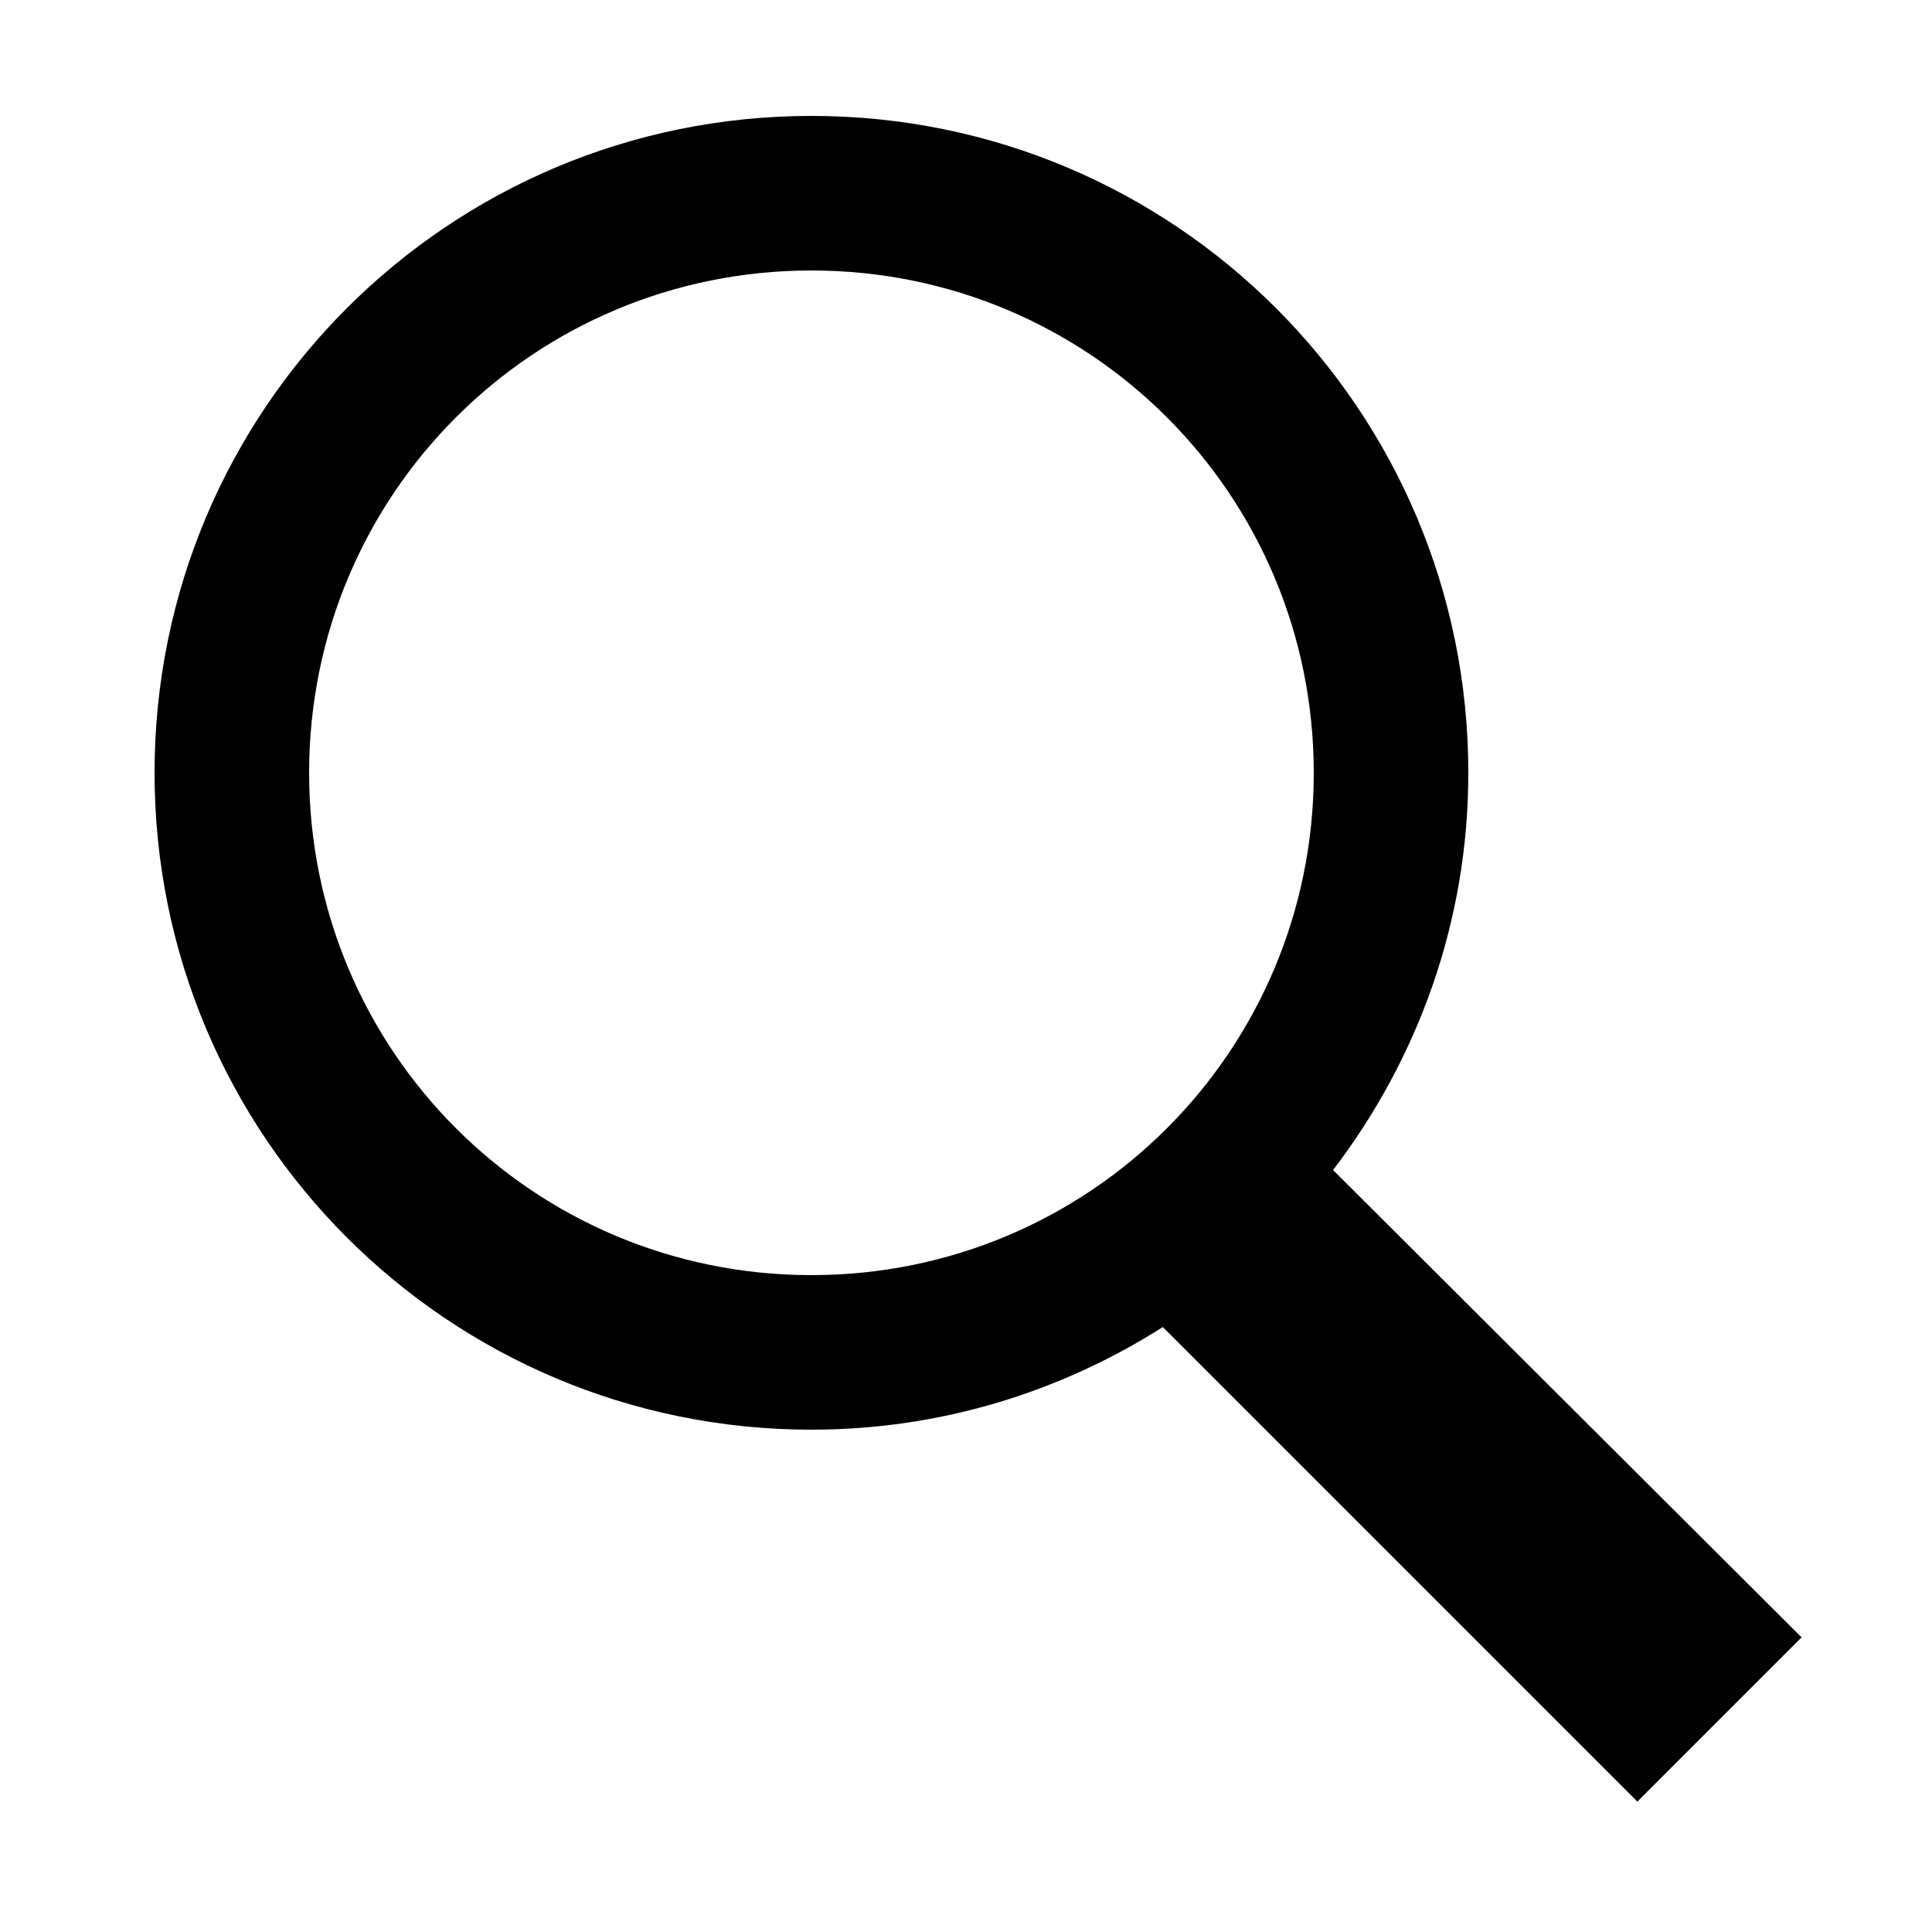
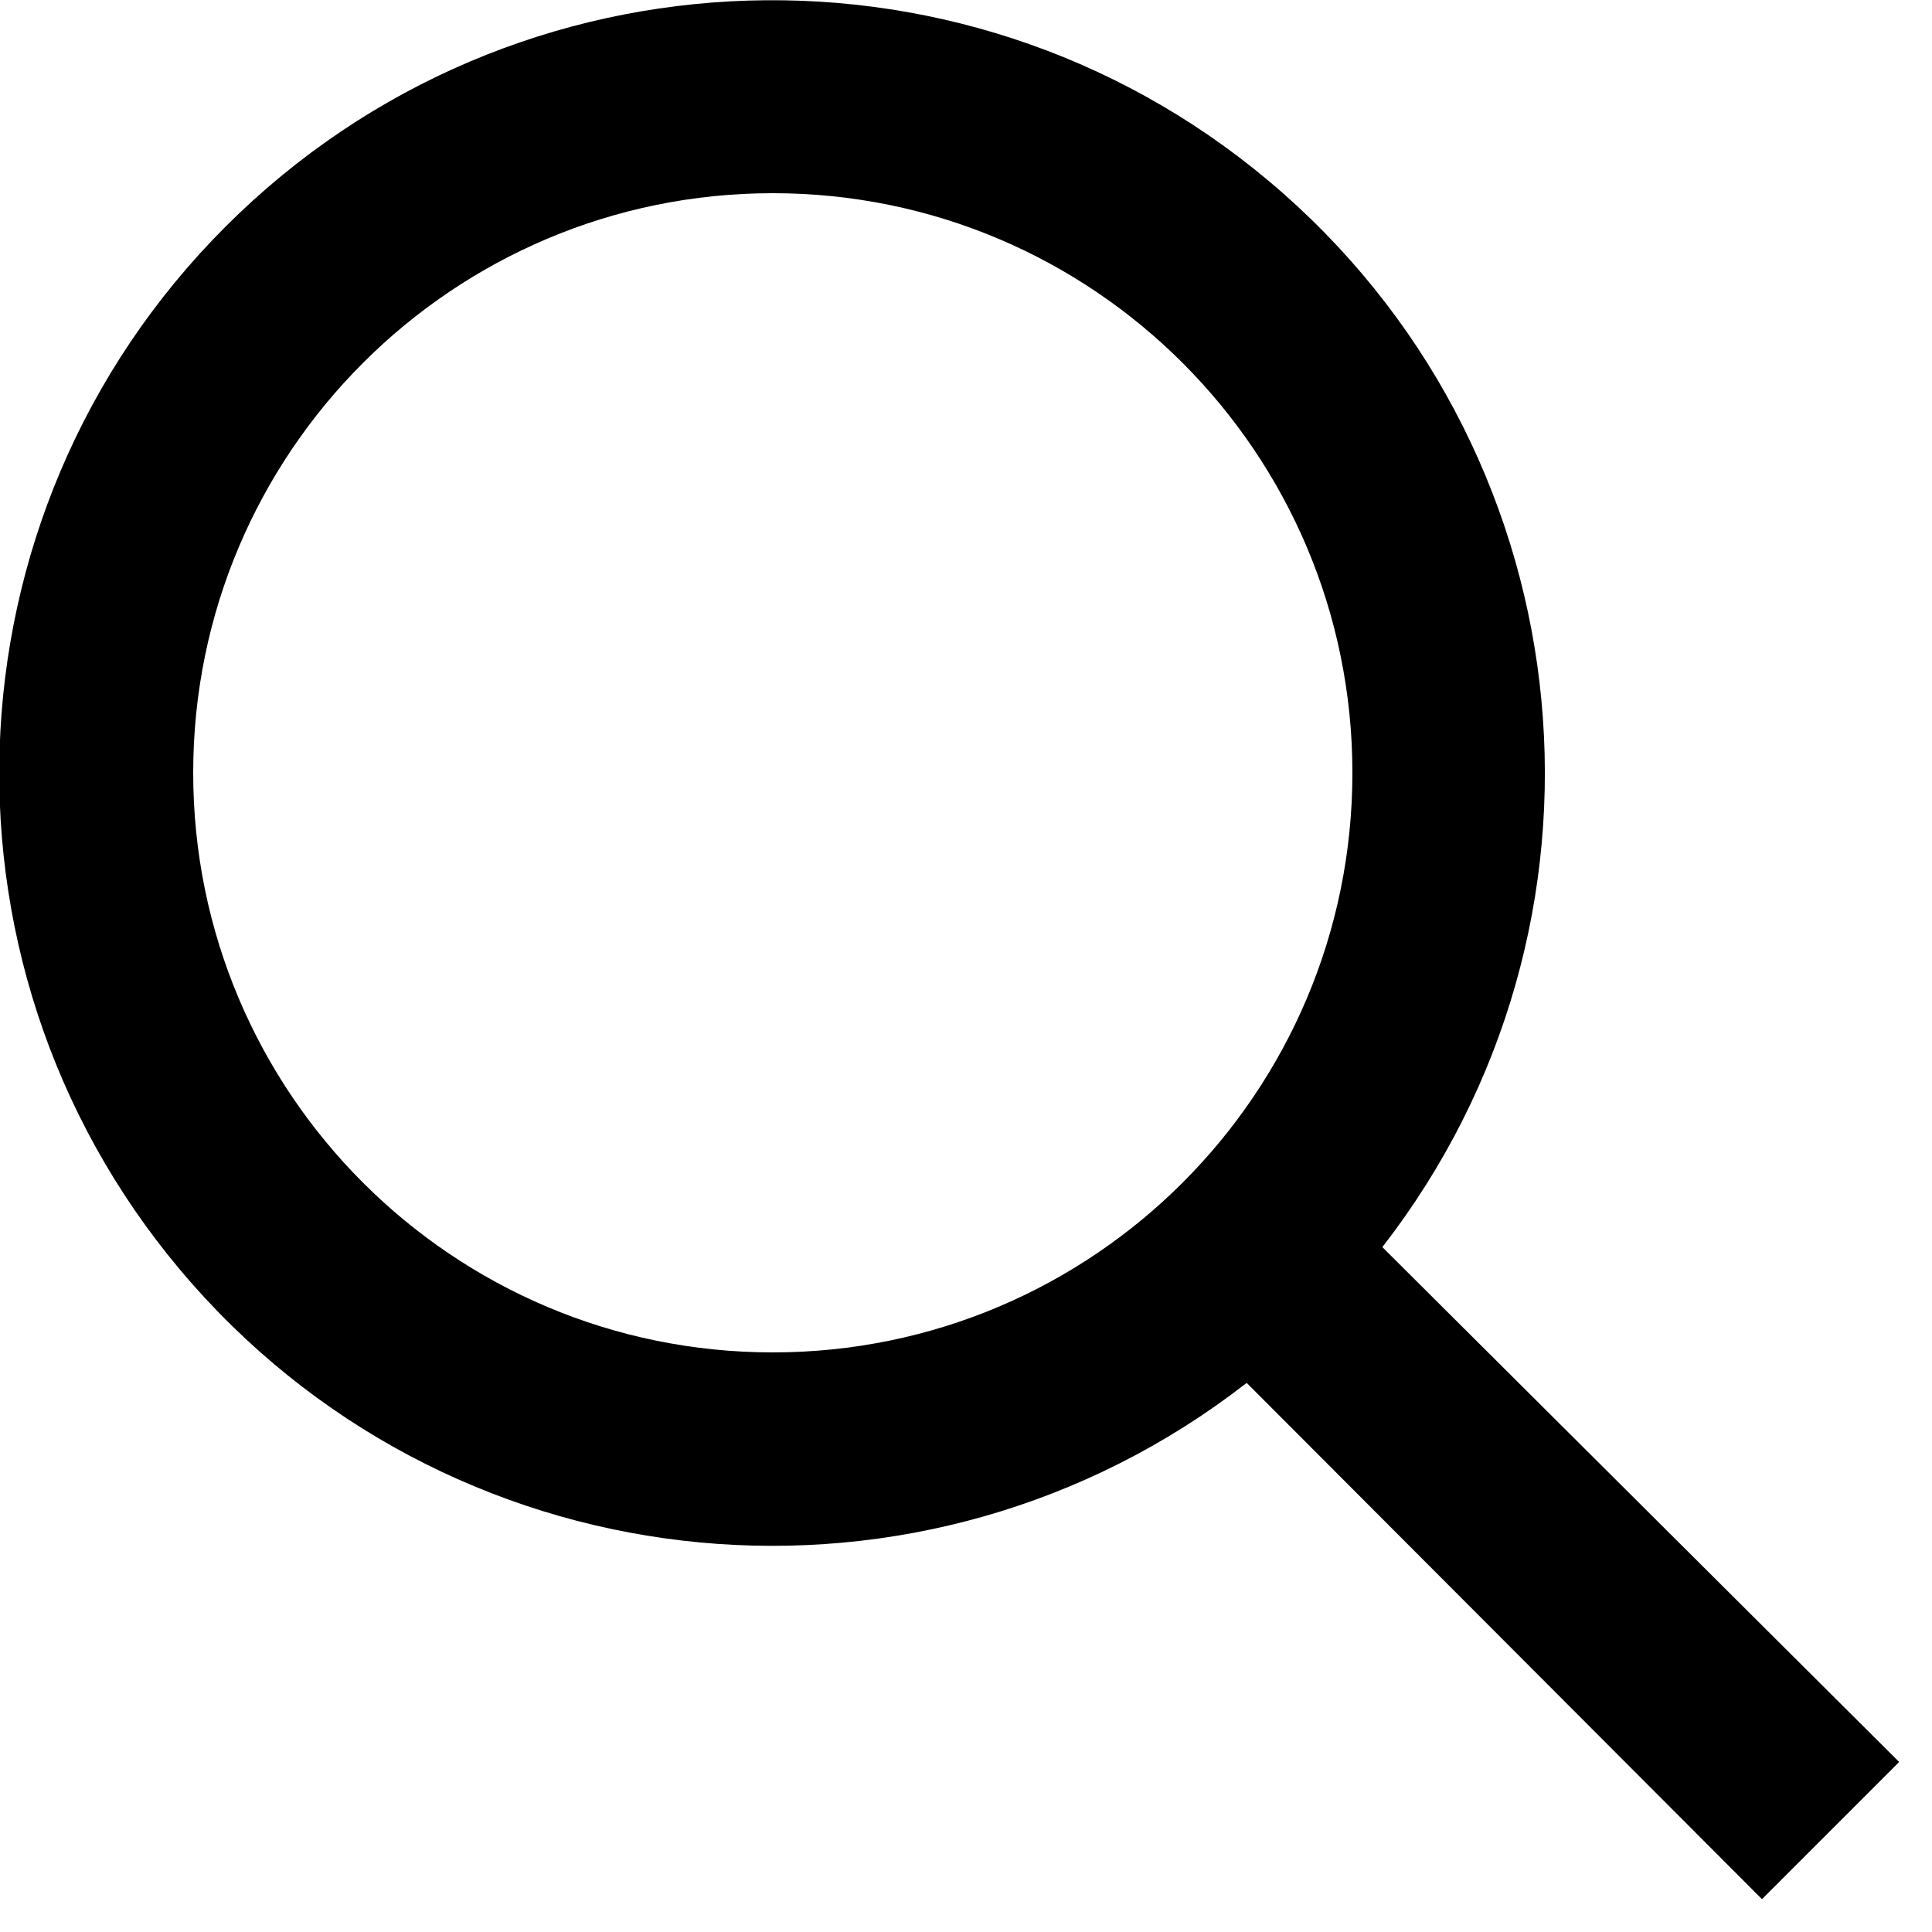
- <svg xmlns="http://www.w3.org/2000/svg" class="cursor-pointer" fill="#000000" viewBox="0 0 50 50" width="20px" height="20px">
-   <path d="M 21 3 C 11.602 3 4 10.602 4 20 C 4 29.398 11.602 37 21 37 C 24.355 37 27.461 36.016 30.094 34.344 L 42.375 46.625 L 46.625 42.375 L 34.5 30.281 C 36.68 27.422 38 23.879 38 20 C 38 10.602 30.398 3 21 3 Z M 21 7 C 28.199 7 34 12.801 34 20 C 34 27.199 28.199 33 21 33 C 13.801 33 8 27.199 8 20 C 8 12.801 13.801 7 21 7 Z" />
+ <svg xmlns="http://www.w3.org/2000/svg" class="w-6 h-6 text-gray-200 pointer-events-none fill-current" viewBox="0 0 20 20">
+   <path d="M12.9 14.32a8 8 0 1 1 1.41-1.41l5.35 5.33-1.42 1.42-5.33-5.34zM8 14A6 6 0 1 0 8 2a6 6 0 0 0 0 12z" />
</svg>
